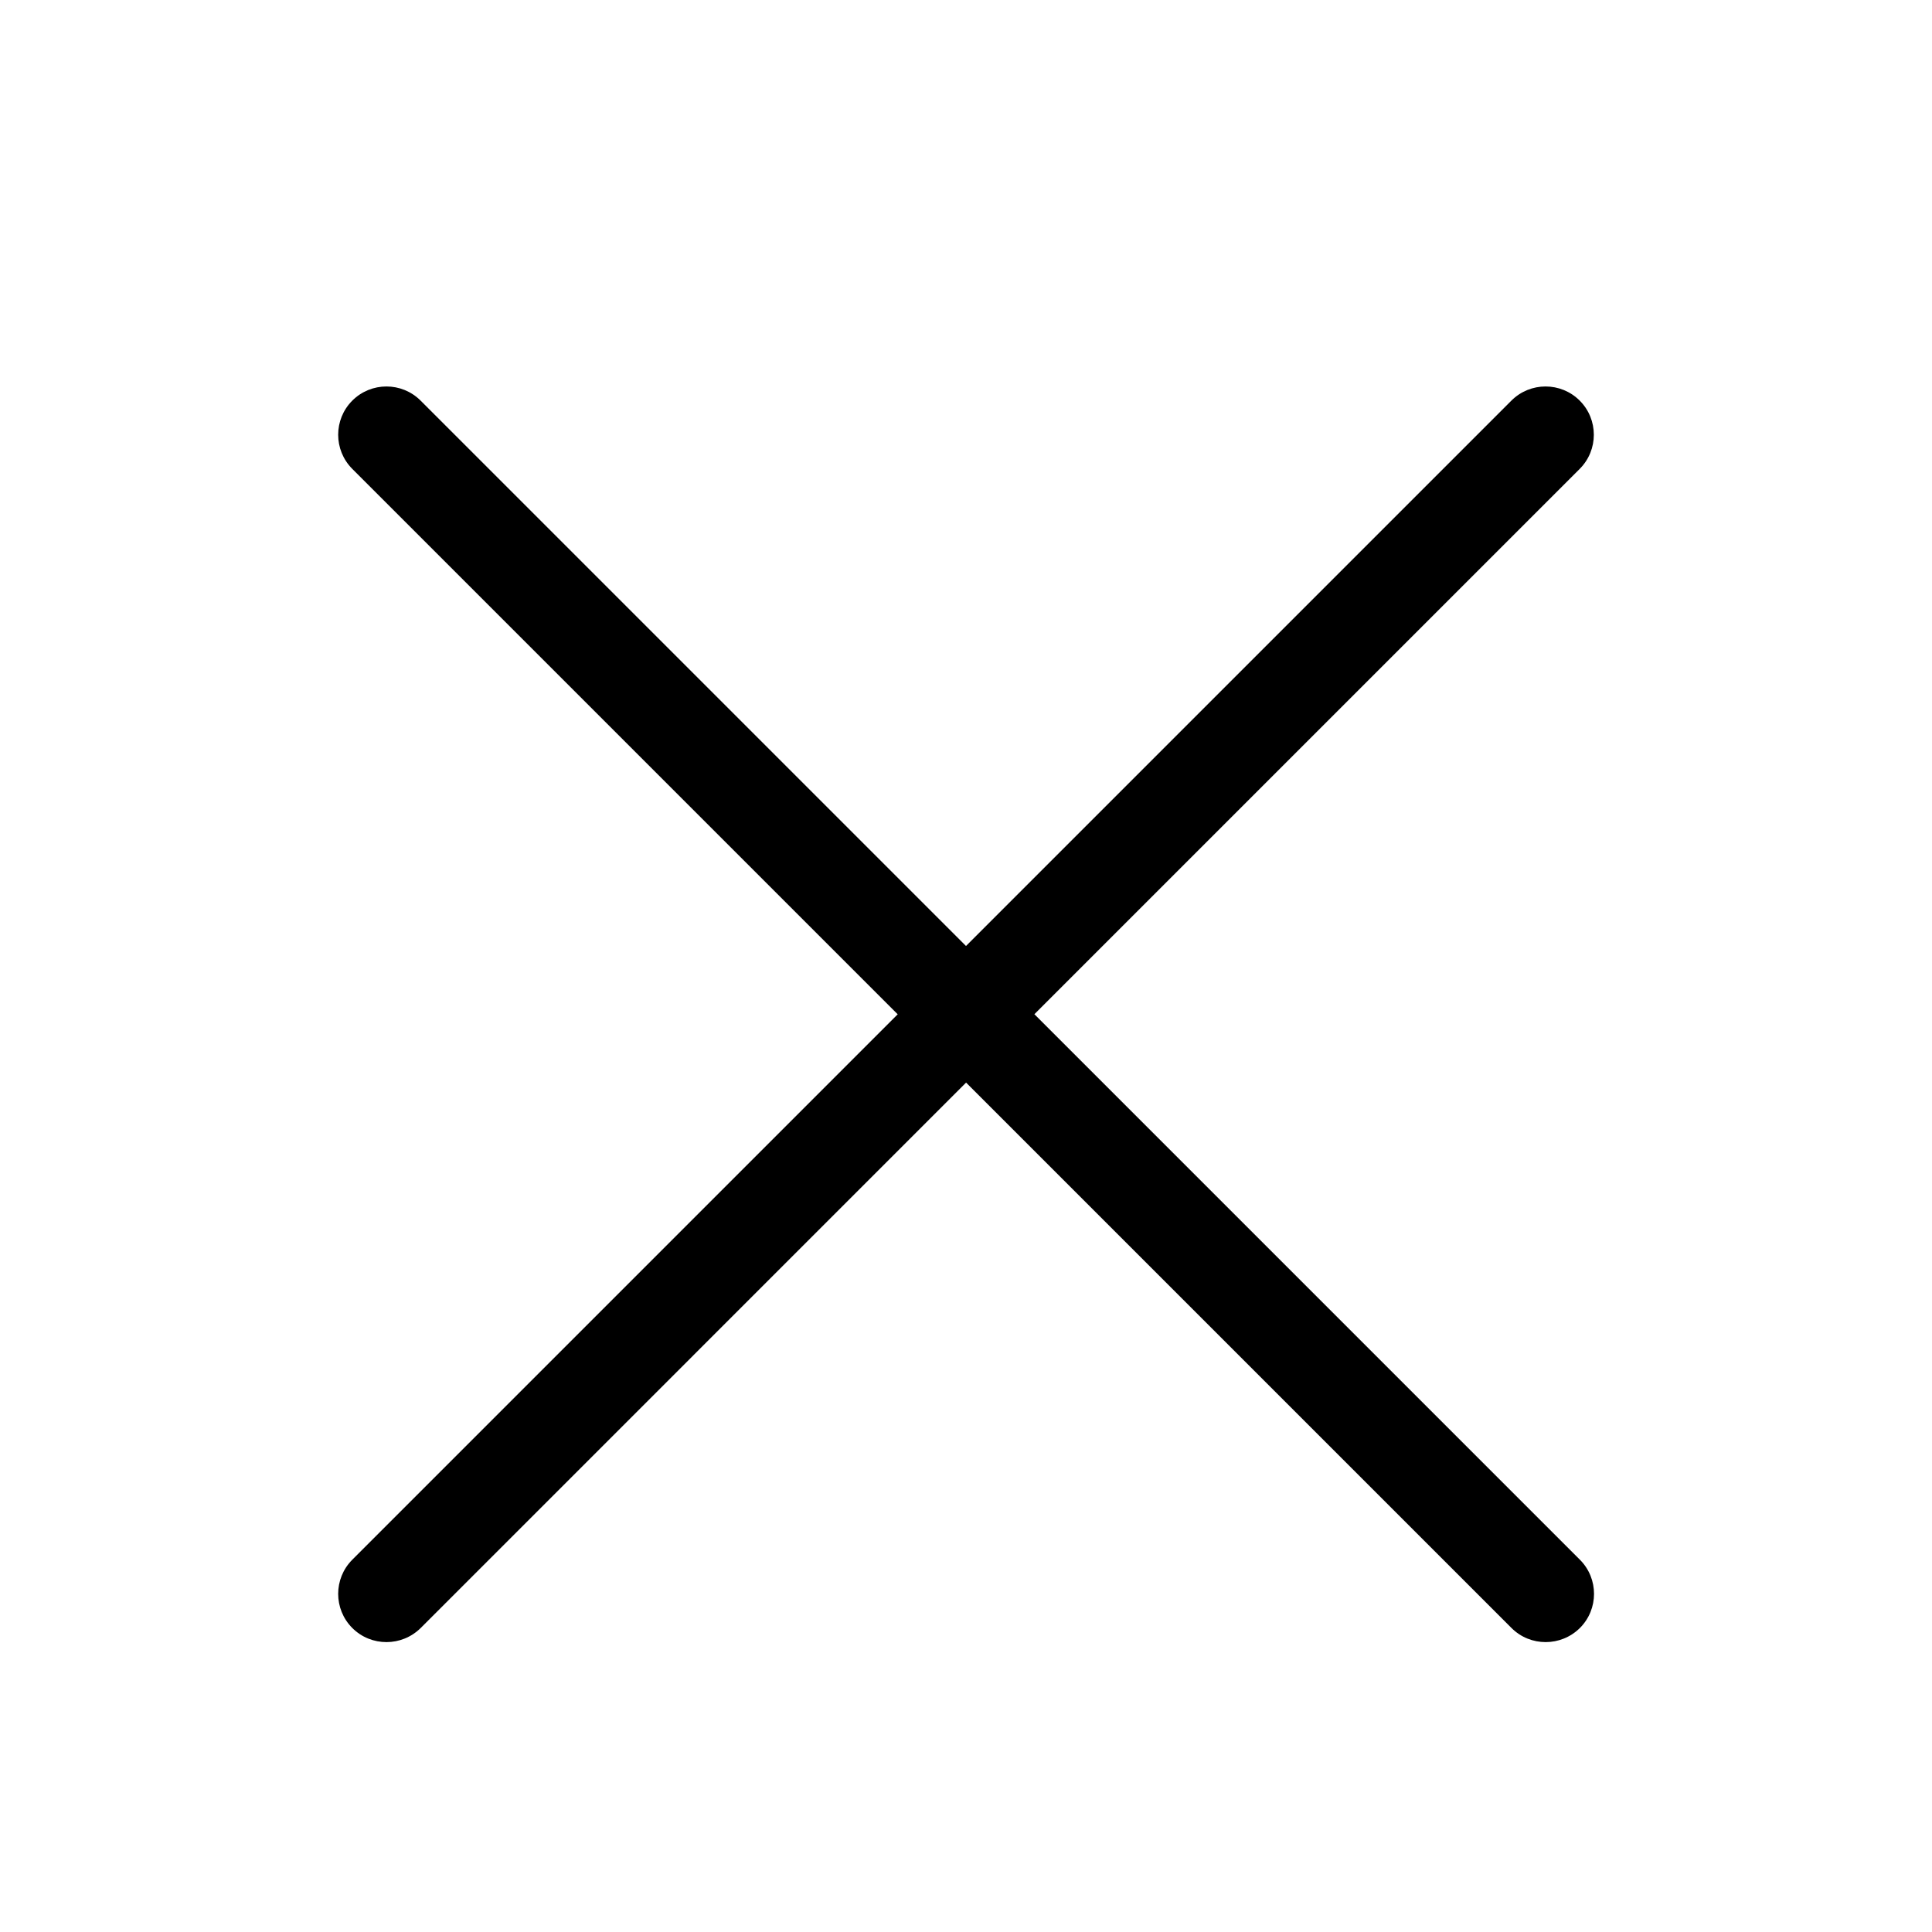
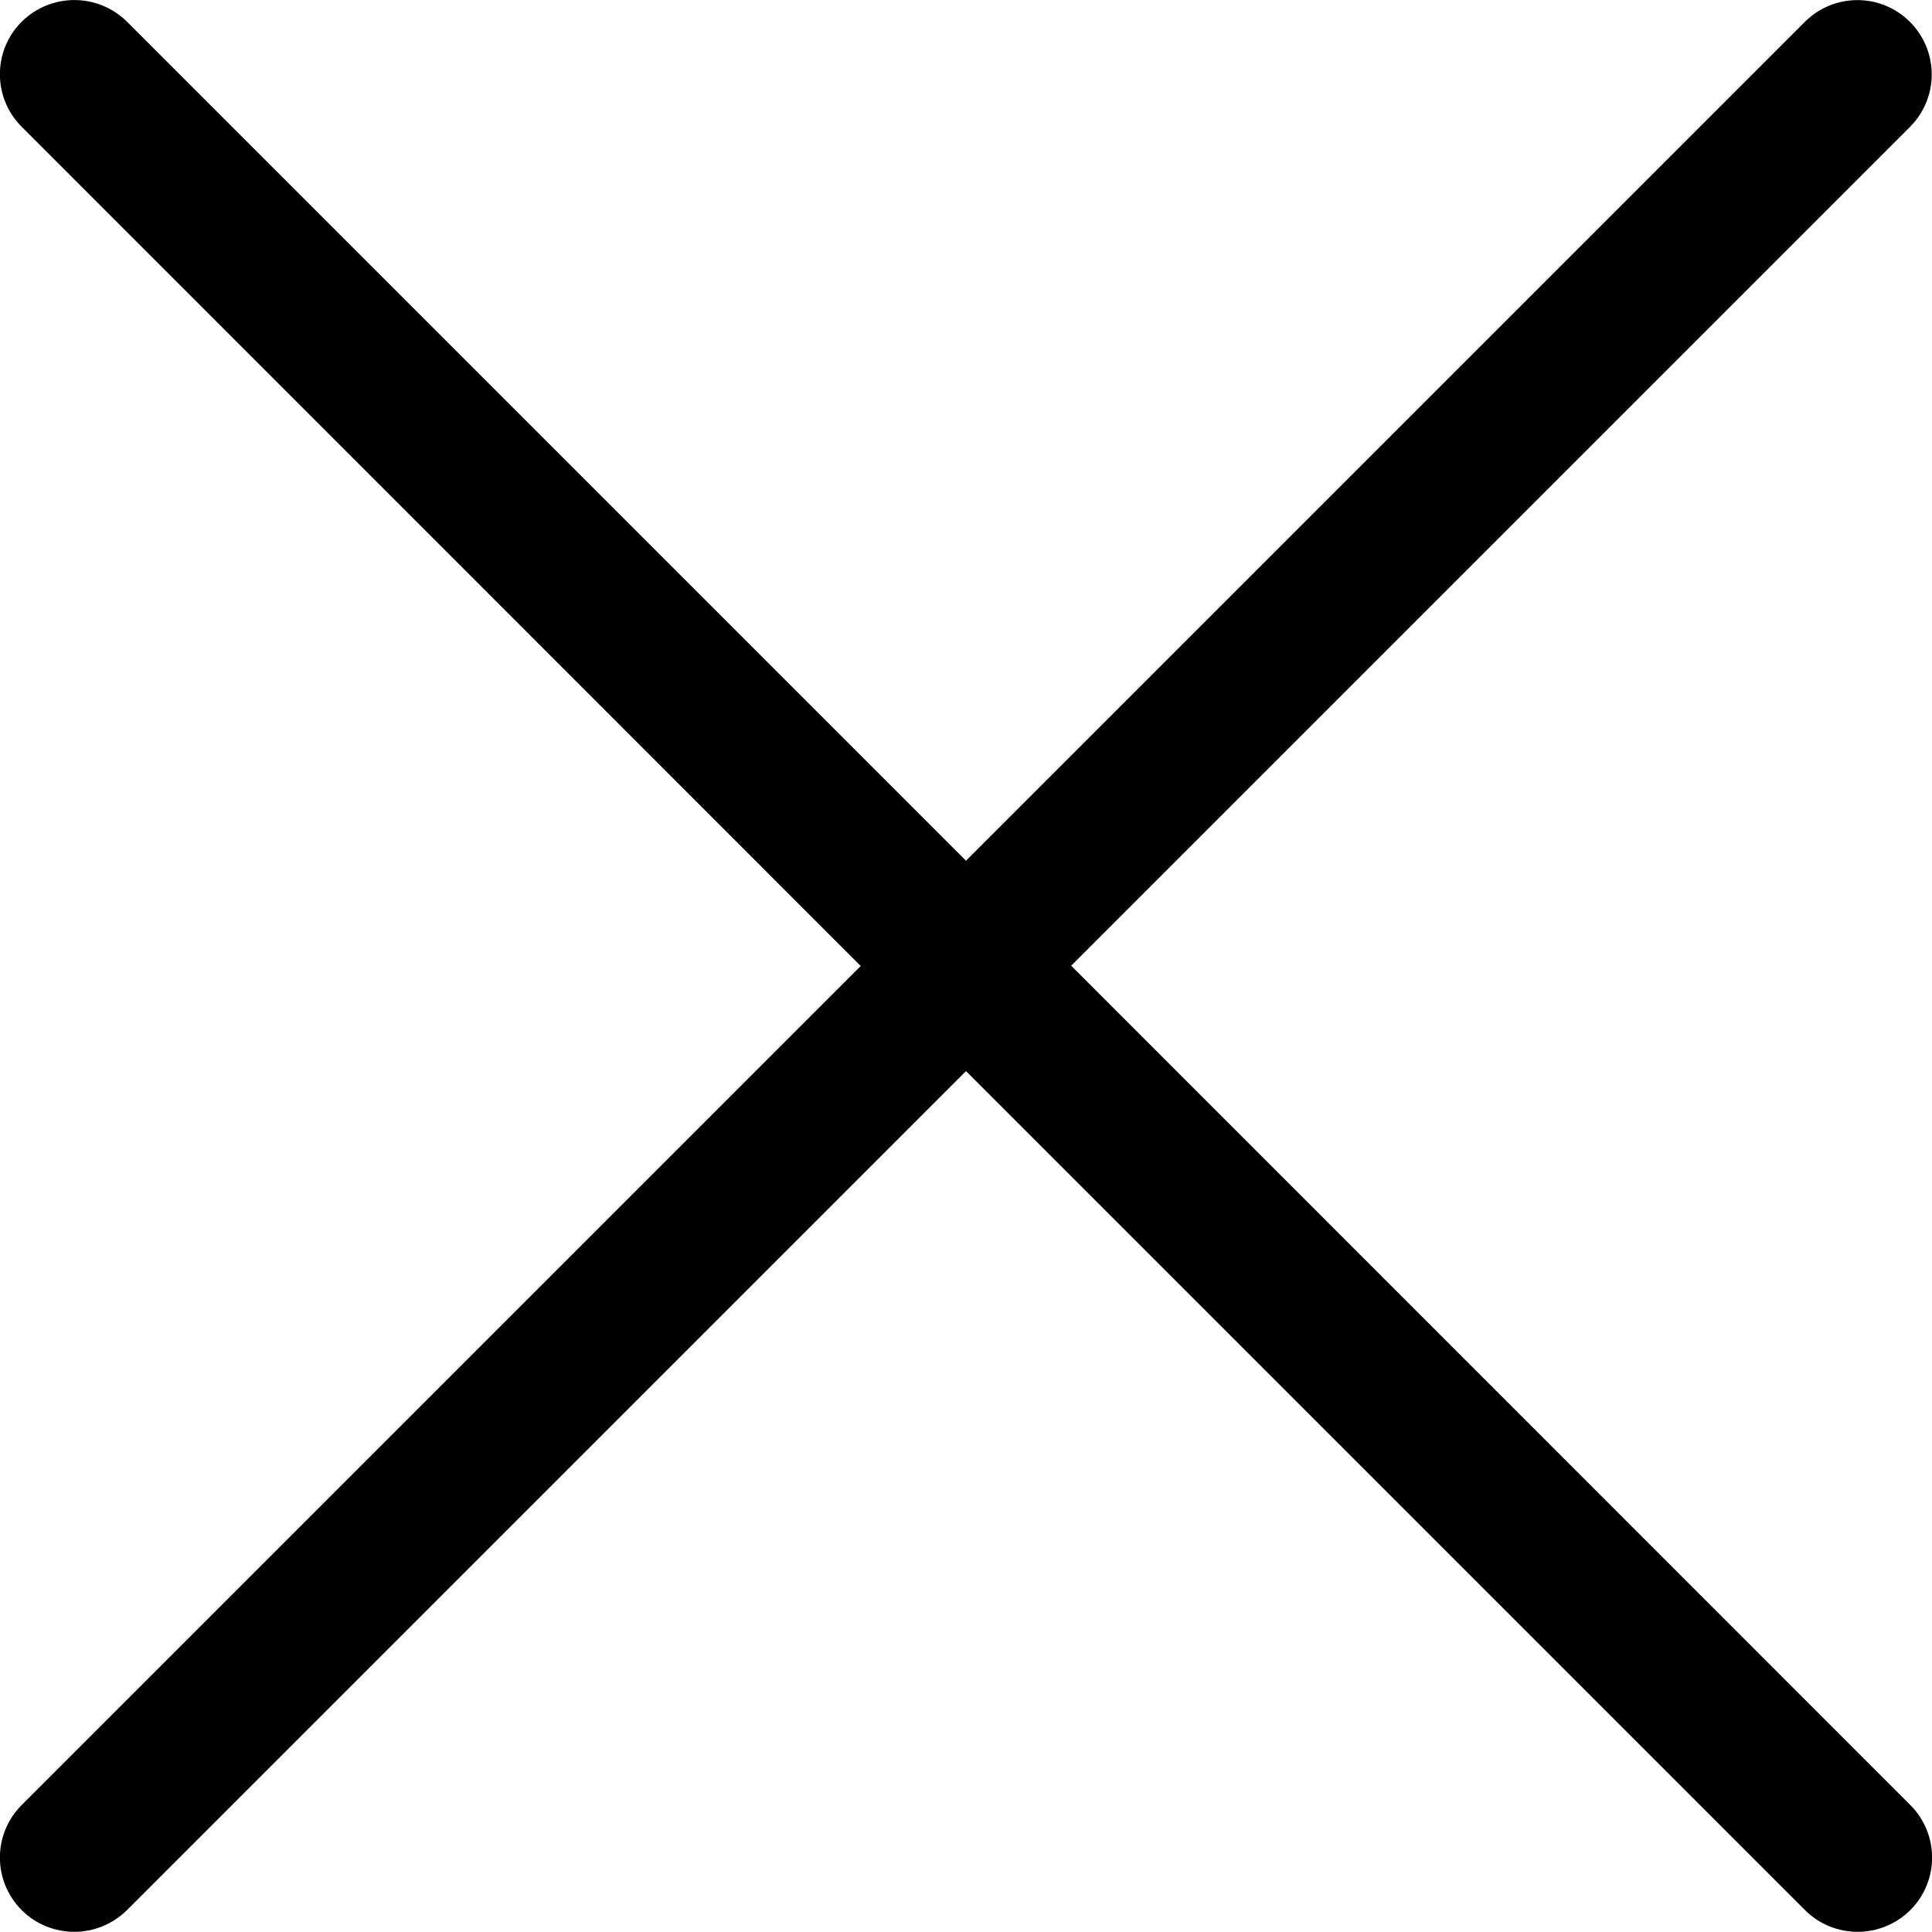
<svg xmlns="http://www.w3.org/2000/svg" viewBox="0 0 1024 1024">
-   <path d="M548.198 537.6l289.075-289.075c9.984-9.984 9.984-26.214 0-36.198s-26.214-9.984-36.198 0L512 501.402 222.925 212.327c-9.984-9.984-26.214-9.984-36.198 0s-9.984 26.214 0 36.198L475.802 537.6 186.727 826.675c-9.984 9.984-9.984 26.214 0 36.198 5.018 5.018 11.571 7.475 18.125 7.475s13.107-2.509 18.125-7.475l289.075-289.075 289.075 289.075c5.018 5.018 11.571 7.475 18.125 7.475s13.107-2.509 18.125-7.475c9.984-9.984 9.984-26.214 0-36.198L548.302 537.6z" />
+   <path class="st0" d="M567.6 512l444.7-444.7c15.4-15.4 15.4-40.3 0-55.7-15.4-15.4-40.3-15.4-55.7 0l-444.6 444.6-444.7-444.7c-15.5-15.3-40.3-15.3-55.8 0-15.4 15.4-15.4 40.3 0 55.7l444.7 444.8-444.7 444.7c-15.4 15.4-15.4 40.3 0 55.7 7.7 7.7 17.8 11.5 27.9 11.5s20.2-3.9 27.9-11.5l444.7-444.7 444.7 444.7c7.7 7.7 17.8 11.5 27.9 11.5s20.2-3.9 27.9-11.5c15.4-15.4 15.4-40.3 0-55.7l-444.6-444.7h-.3z" />
</svg>
